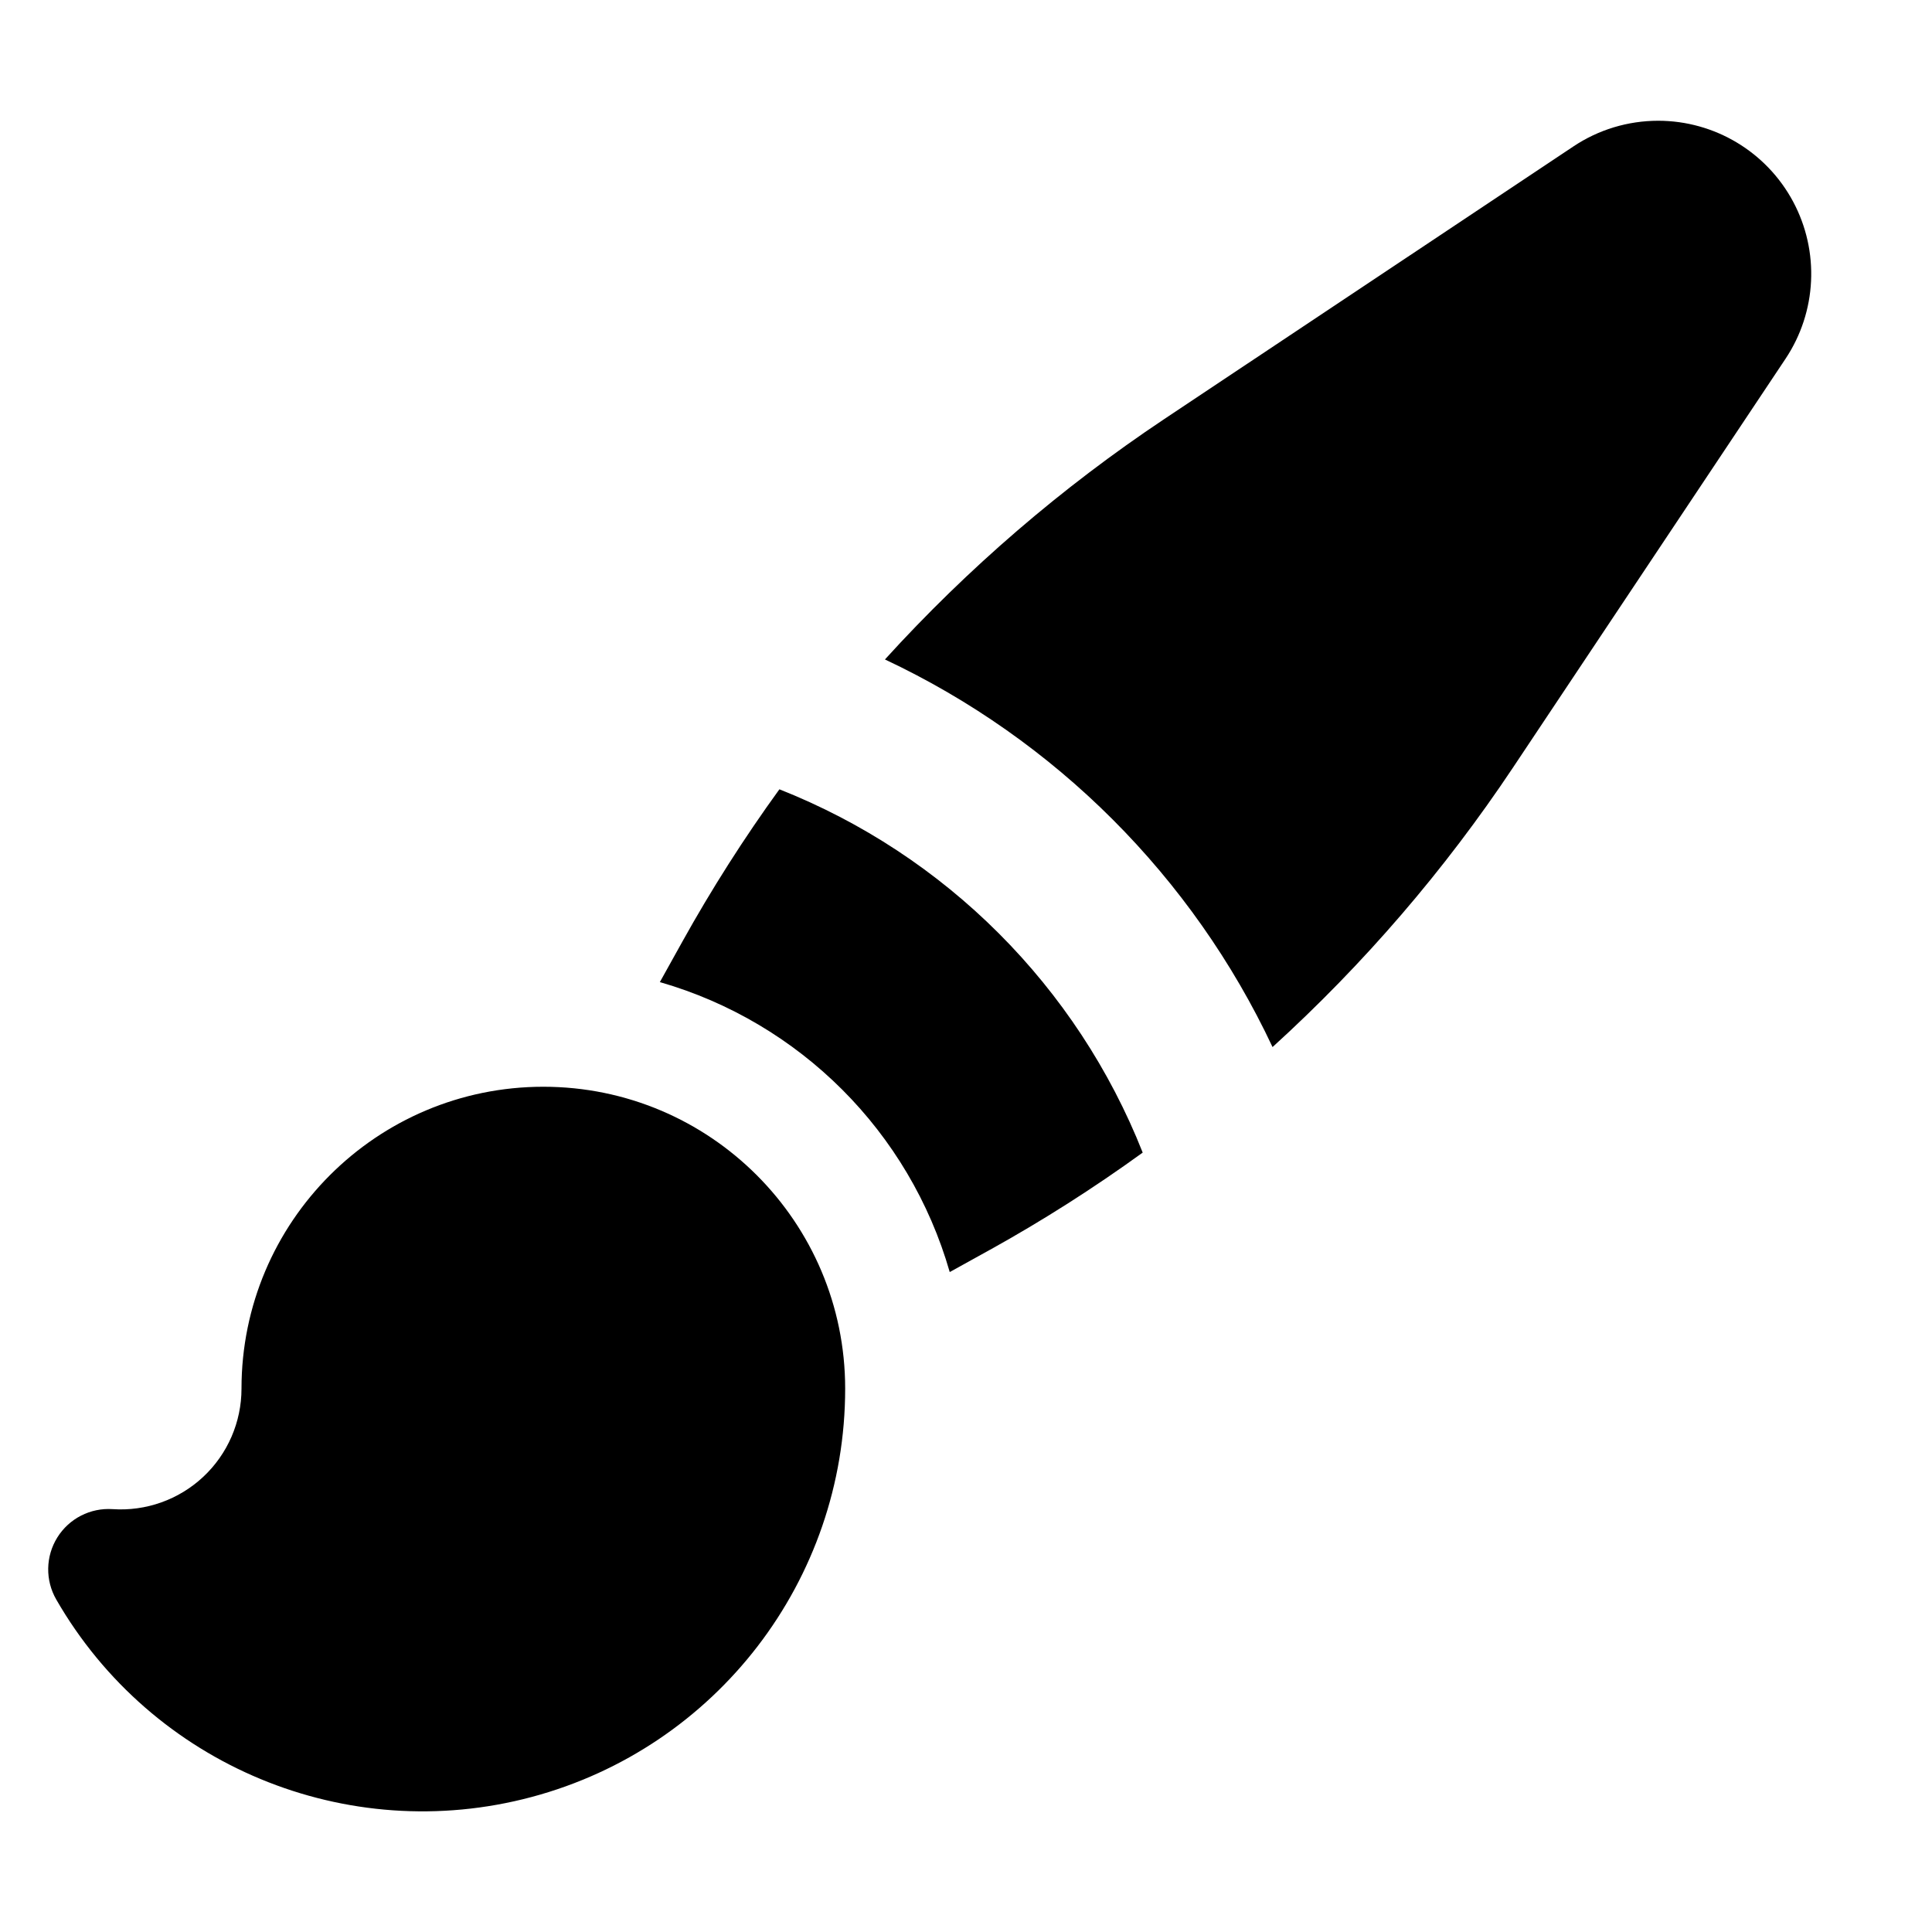
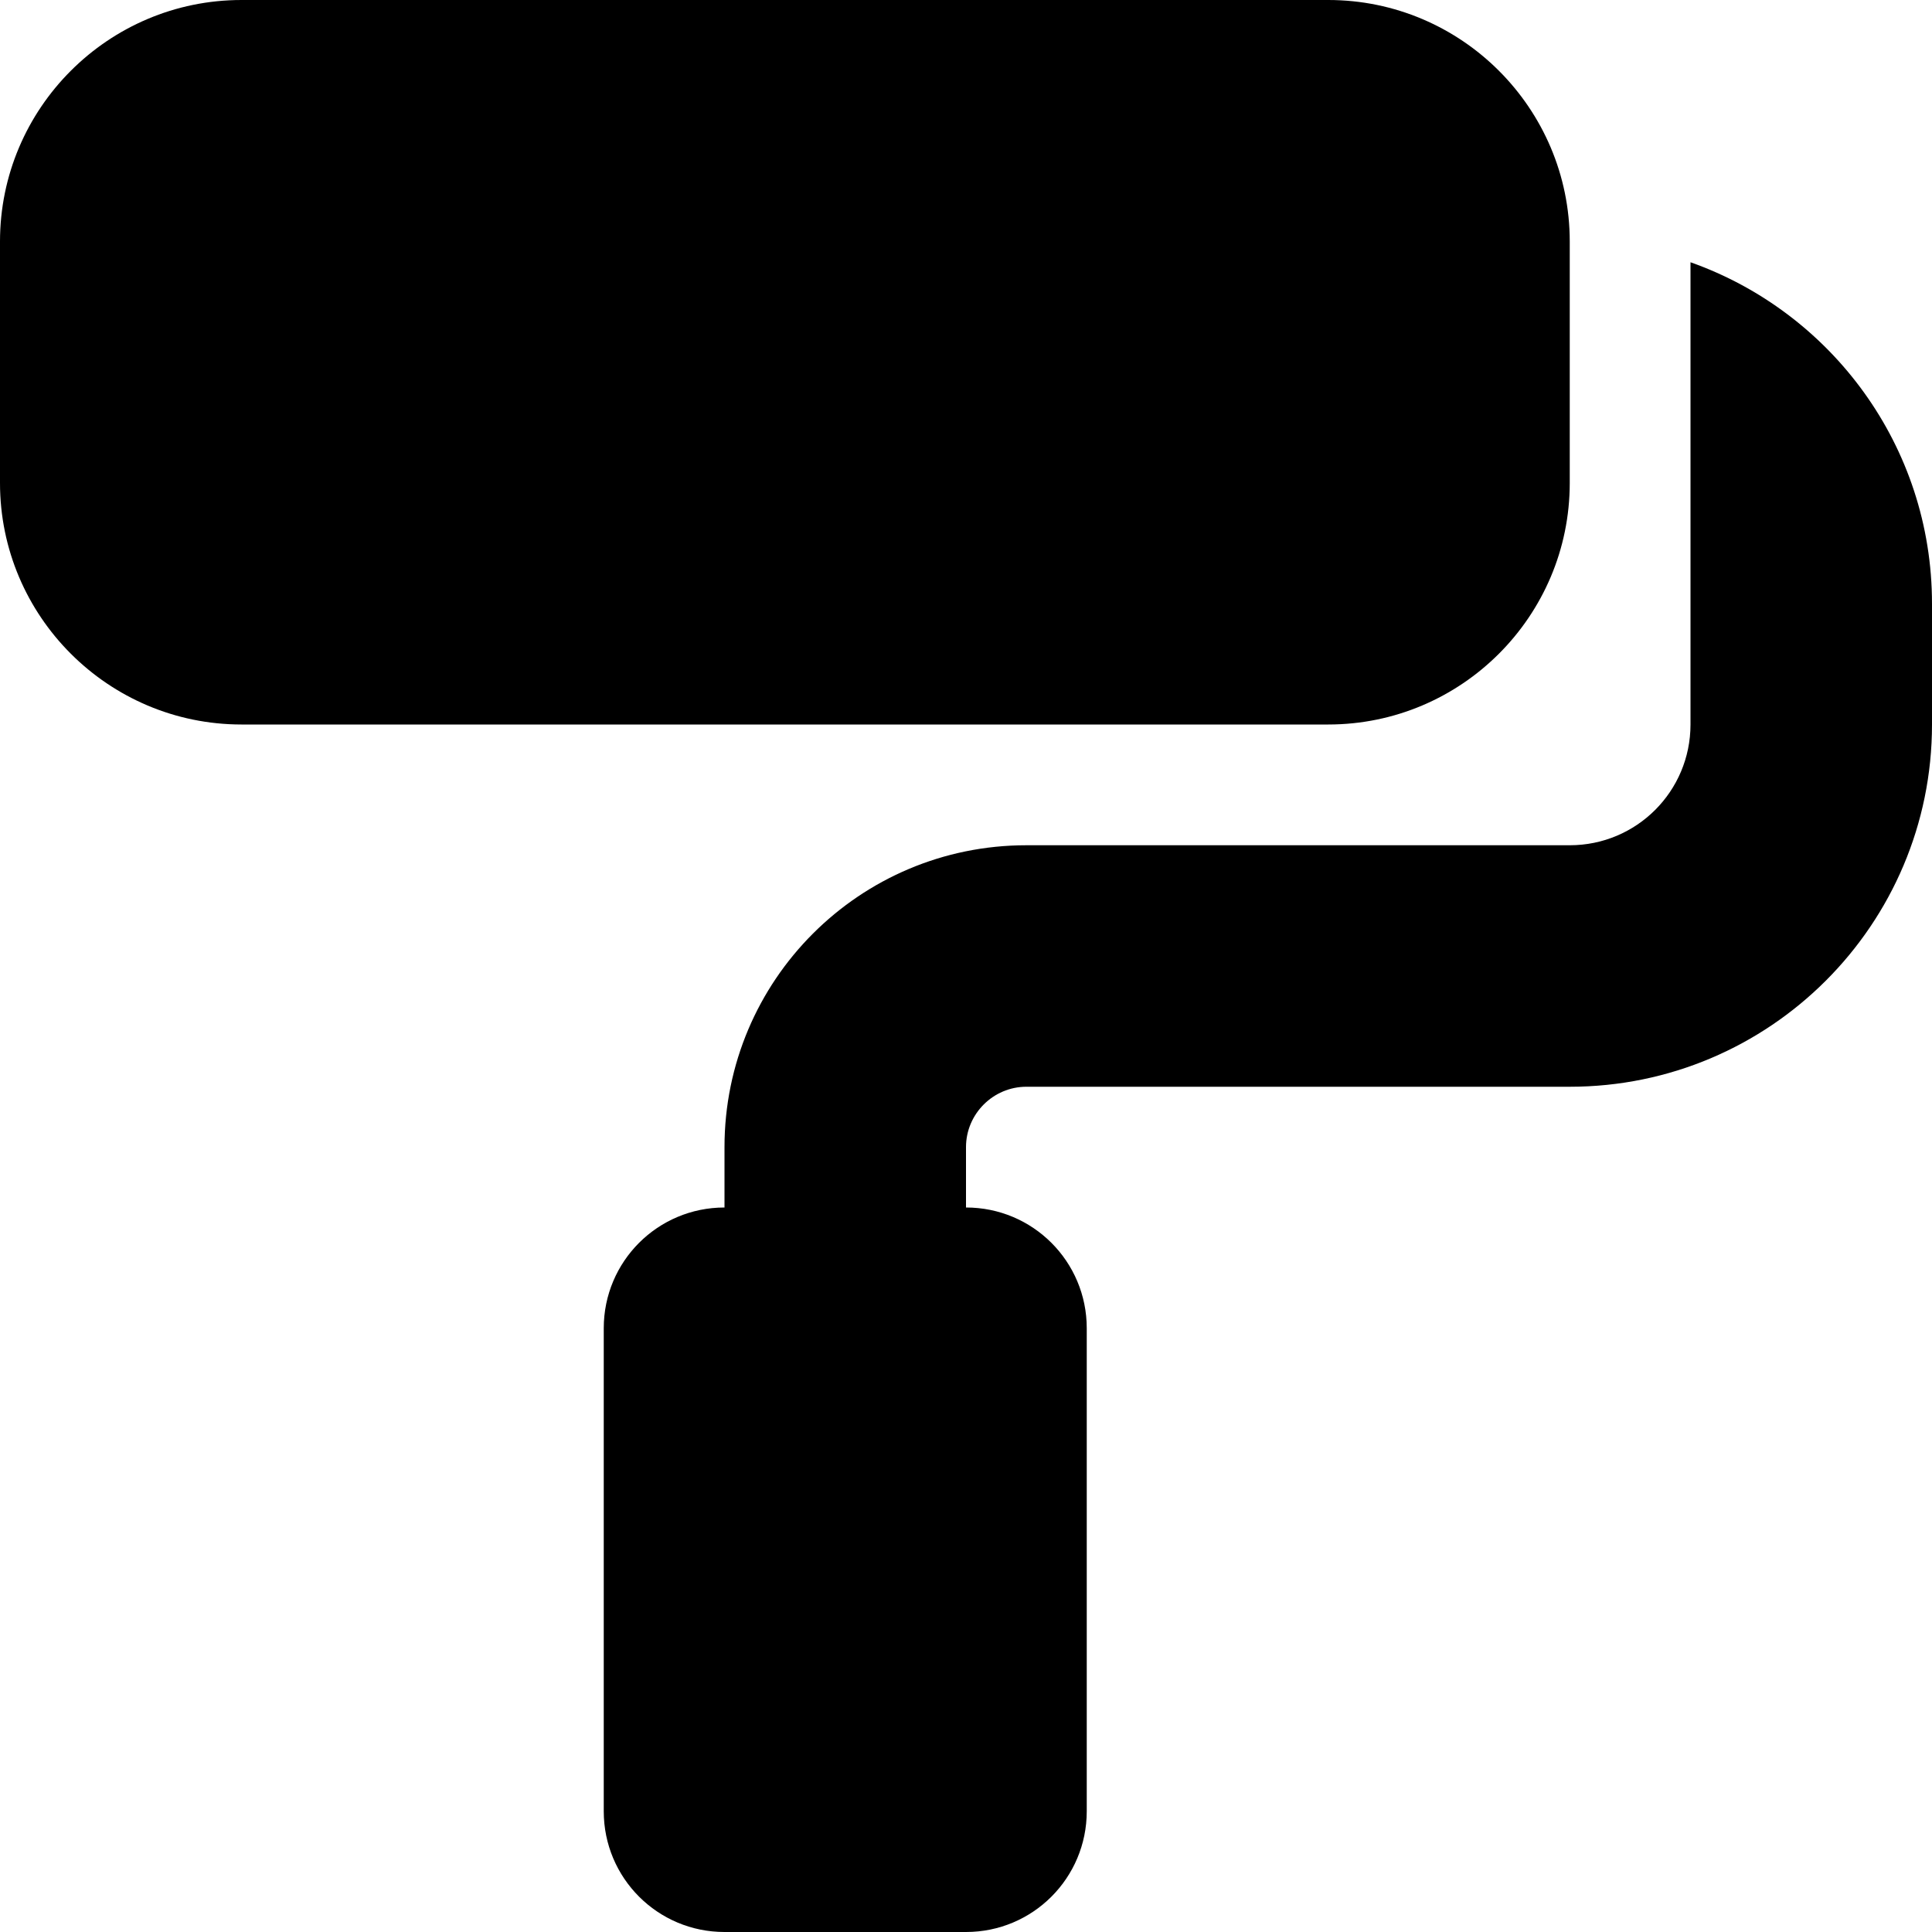
- <svg xmlns="http://www.w3.org/2000/svg" viewBox="0 0 24 24" fill="currentColor" class="size-6">
-   <path fill-rule="evenodd" d="M20.599 1.5c-.376 0-.743.111-1.055.32l-5.08 3.385a18.747 18.747 0 0 0-3.471 2.987 10.04 10.04 0 0 1 4.815 4.815 18.748 18.748 0 0 0 2.987-3.472l3.386-5.079A1.902 1.902 0 0 0 20.599 1.5Zm-8.3 14.025a18.76 18.76 0 0 0 1.896-1.207 8.026 8.026 0 0 0-4.513-4.513A18.75 18.75 0 0 0 8.475 11.7l-.278.5a5.26 5.26 0 0 1 3.601 3.602l.502-.278ZM6.75 13.5A3.75 3.75 0 0 0 3 17.25a1.5 1.5 0 0 1-1.601 1.497.75.75 0 0 0-.7 1.123 5.25 5.25 0 0 0 9.8-2.62 3.75 3.75 0 0 0-3.75-3.75Z" clip-rule="evenodd" />
+ <svg xmlns="http://www.w3.org/2000/svg" viewBox="0 0 512 512">
+   <path d="M0 64C0 28.7 28.7 0 64 0L352 0c35.3 0 64 28.7 64 64l0 64c0 35.3-28.7 64-64 64L64 192c-35.3 0-64-28.7-64-64L0 64zM160 352c0-17.7 14.3-32 32-32l0-16c0-44.2 35.8-80 80-80l144 0c17.7 0 32-14.3 32-32l0-32 0-90.5c37.3 13.2 64 48.7 64 90.5l0 32c0 53-43 96-96 96l-144 0c-8.8 0-16 7.2-16 16l0 16c17.7 0 32 14.3 32 32l0 128c0 17.7-14.3 32-32 32l-64 0c-17.7 0-32-14.3-32-32l0-128z" />
</svg>
